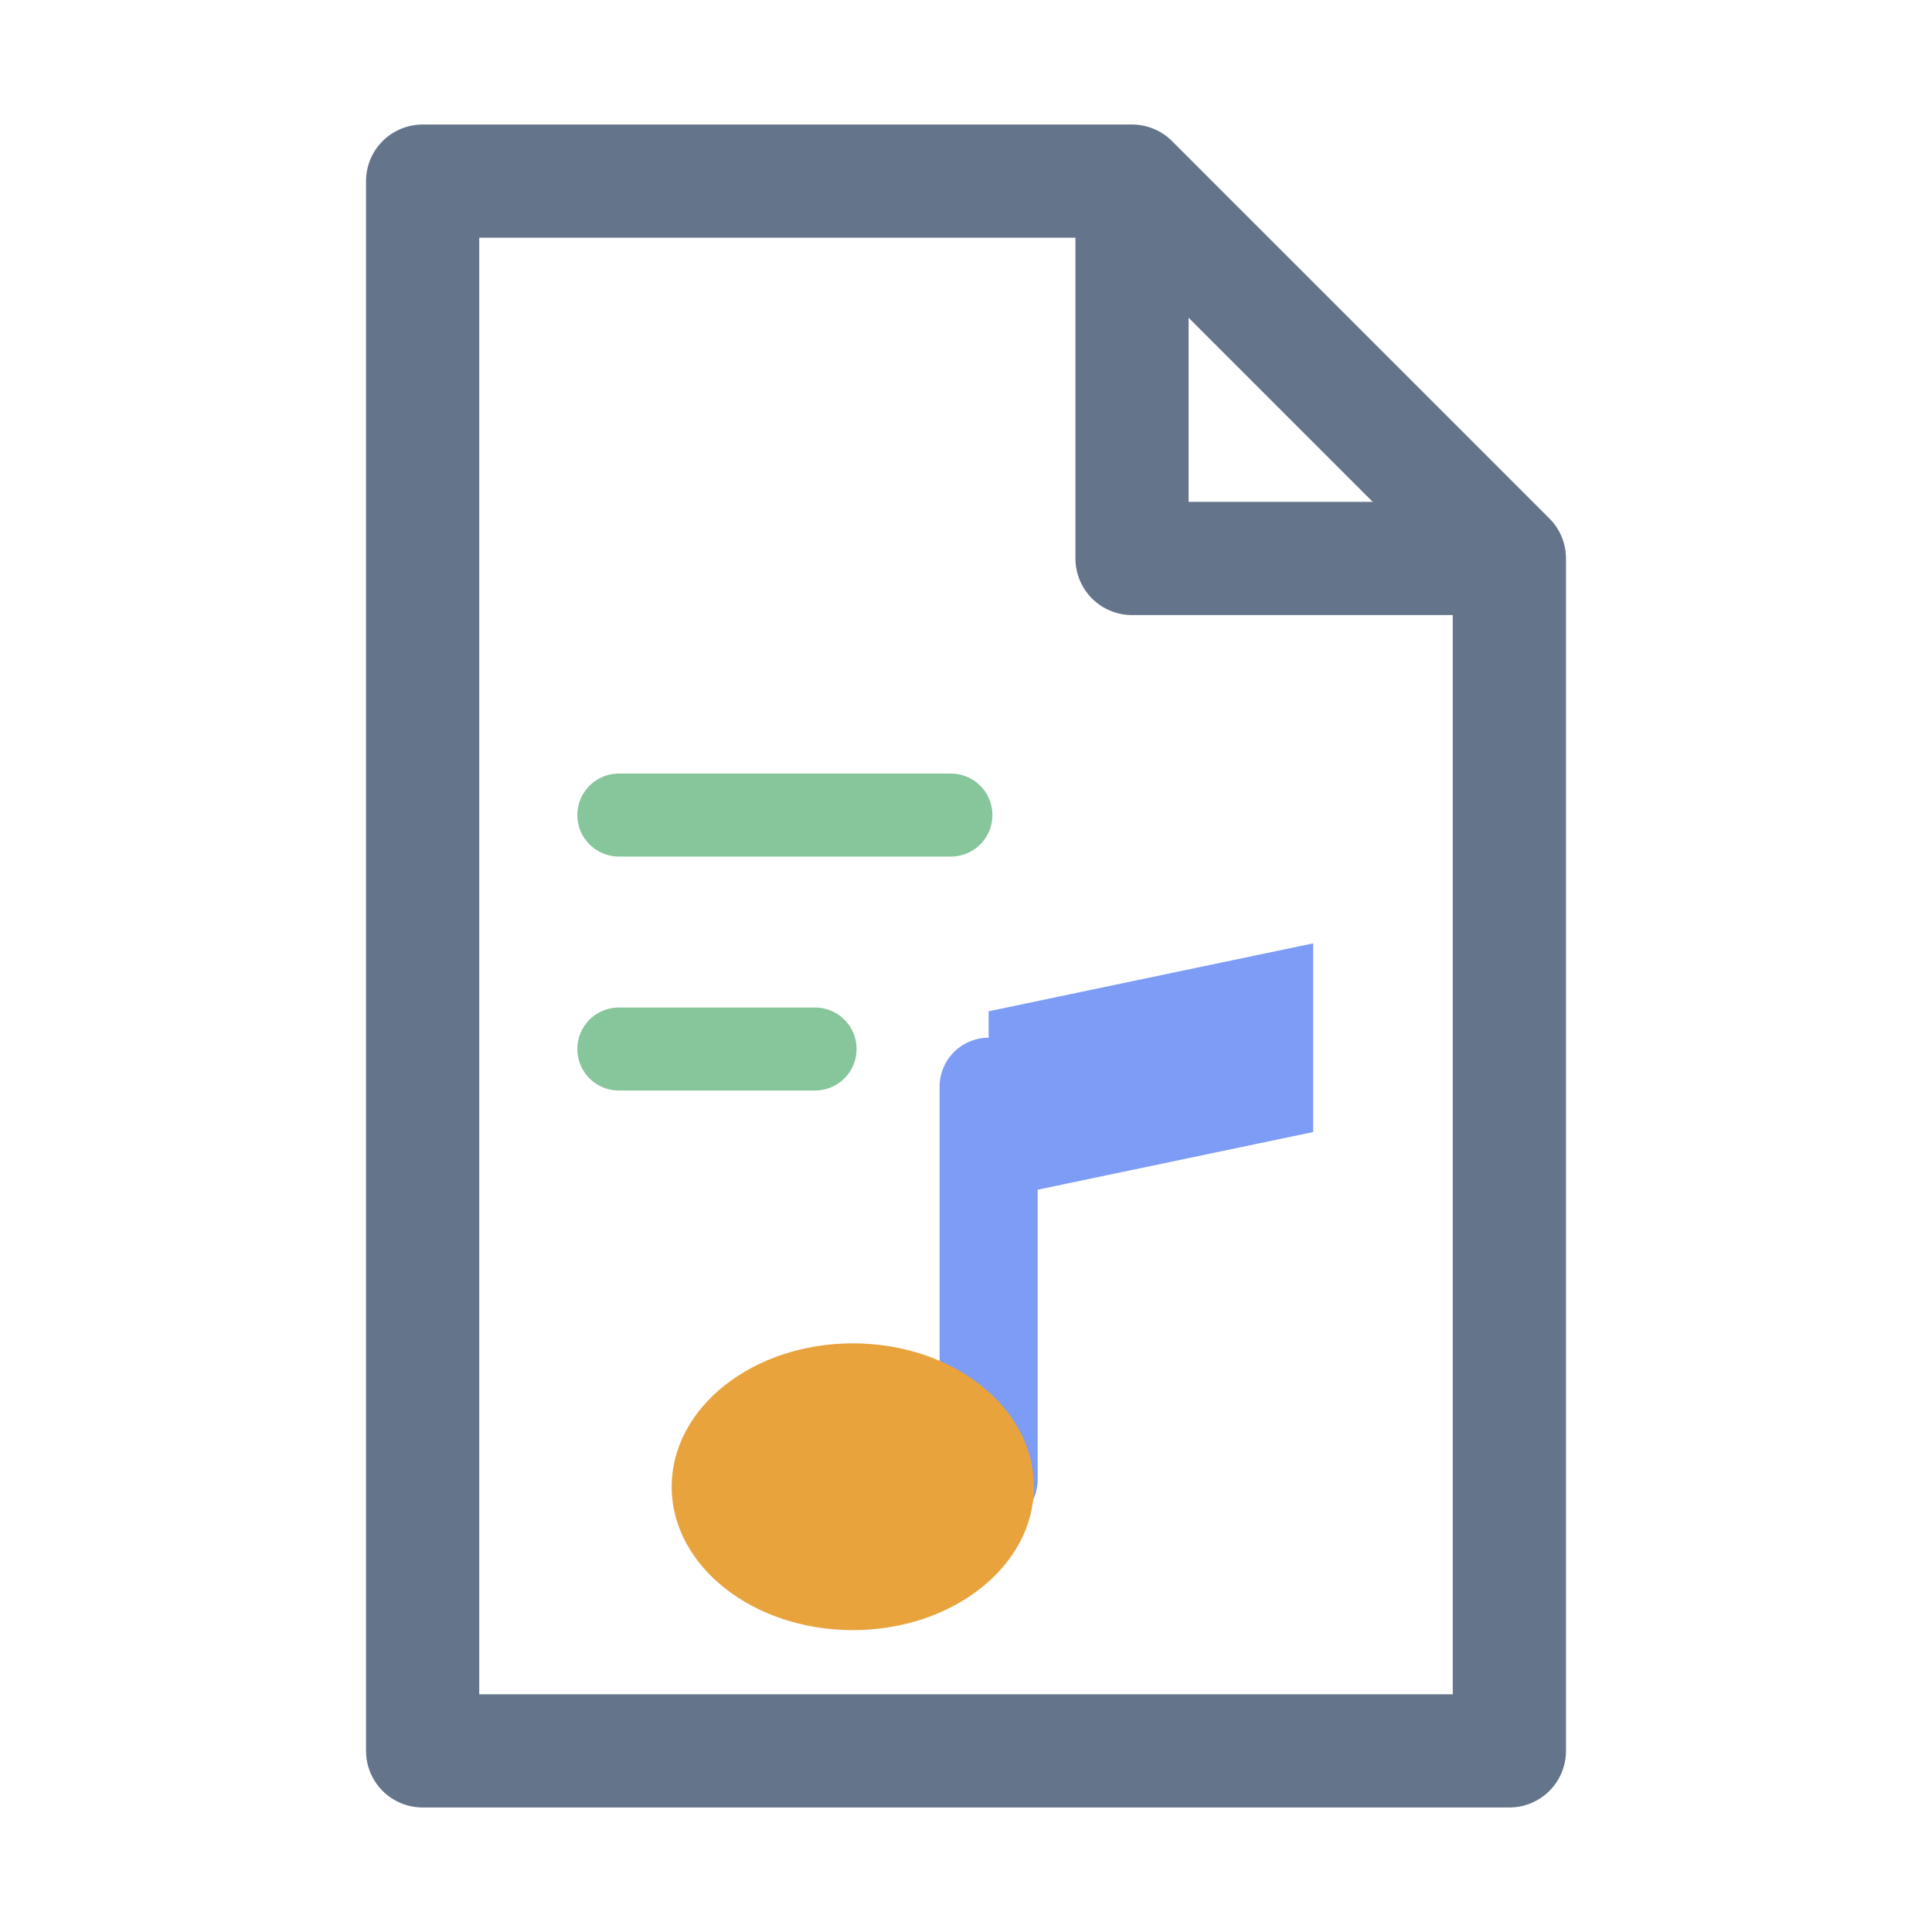
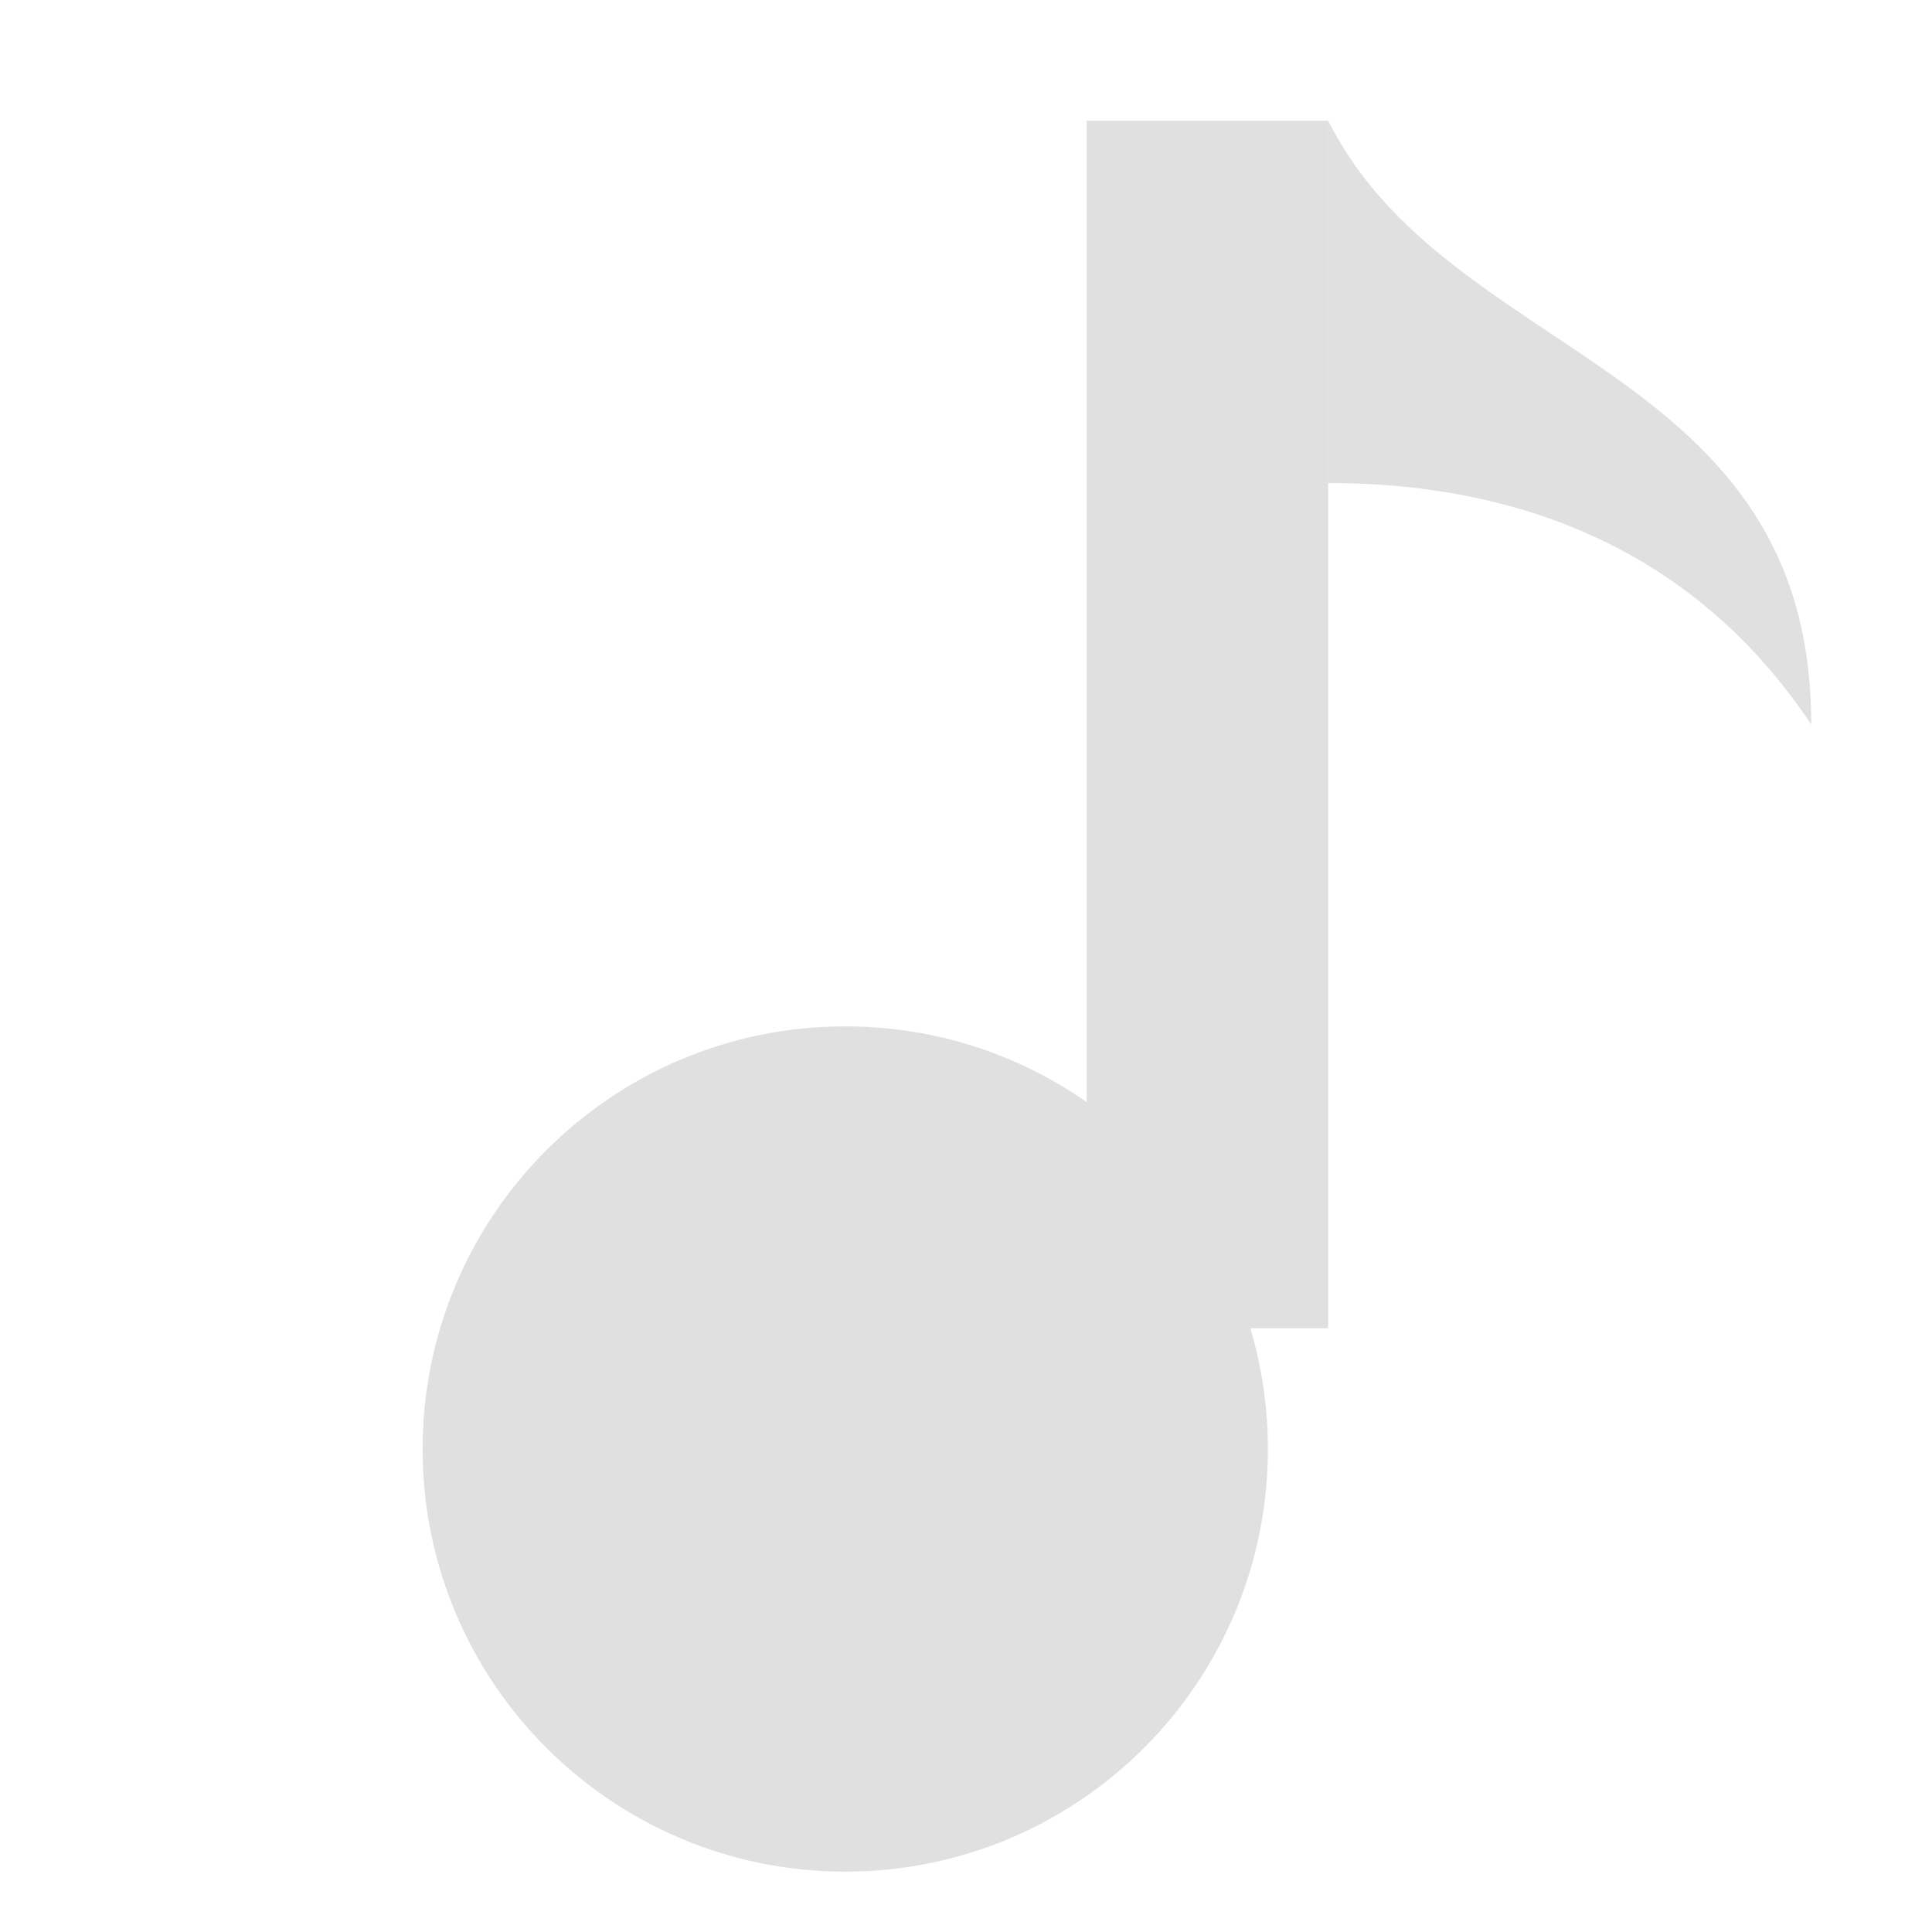
- <svg xmlns="http://www.w3.org/2000/svg" viewBox="0 0 512 512" width="16" height="16" fill="none">
-   <path d="M112 48 L300 48 L400 148 L400 464 L112 464 Z" fill="none" stroke="#64748b" stroke-width="30" stroke-linejoin="round" />
-   <path d="M300 48 L300 148 L400 148" fill="none" stroke="#64748b" stroke-width="30" stroke-linejoin="round" />
-   <g stroke="#5fb37a" stroke-width="22" opacity="0.75" stroke-linecap="round">
-     <line x1="164" y1="216" x2="252" y2="216" />
-     <line x1="164" y1="278" x2="216" y2="278" />
-   </g>
-   <path d="M262 268 L348 250 L348 300 L262 318 Z" fill="#7c9cf5" />
-   <line x1="262" y1="288" x2="262" y2="392" stroke="#7c9cf5" stroke-width="26" stroke-linecap="round" />
-   <ellipse cx="226" cy="394" rx="48" ry="38" fill="#e8a33d" />
+ <svg xmlns="http://www.w3.org/2000/svg" width="16" height="16" viewBox="0 0 16 16">
+   <rect x="9" y="1" width="2" height="10" fill="#e0e0e0" />
+   <path fill="#e0e0e0" d="M11 1c1 2 4 2 4 5-1-1.5-2.5-2-4-2z" />
+   <circle cx="7" cy="12" r="3.5" fill="#e0e0e0" />
</svg>
